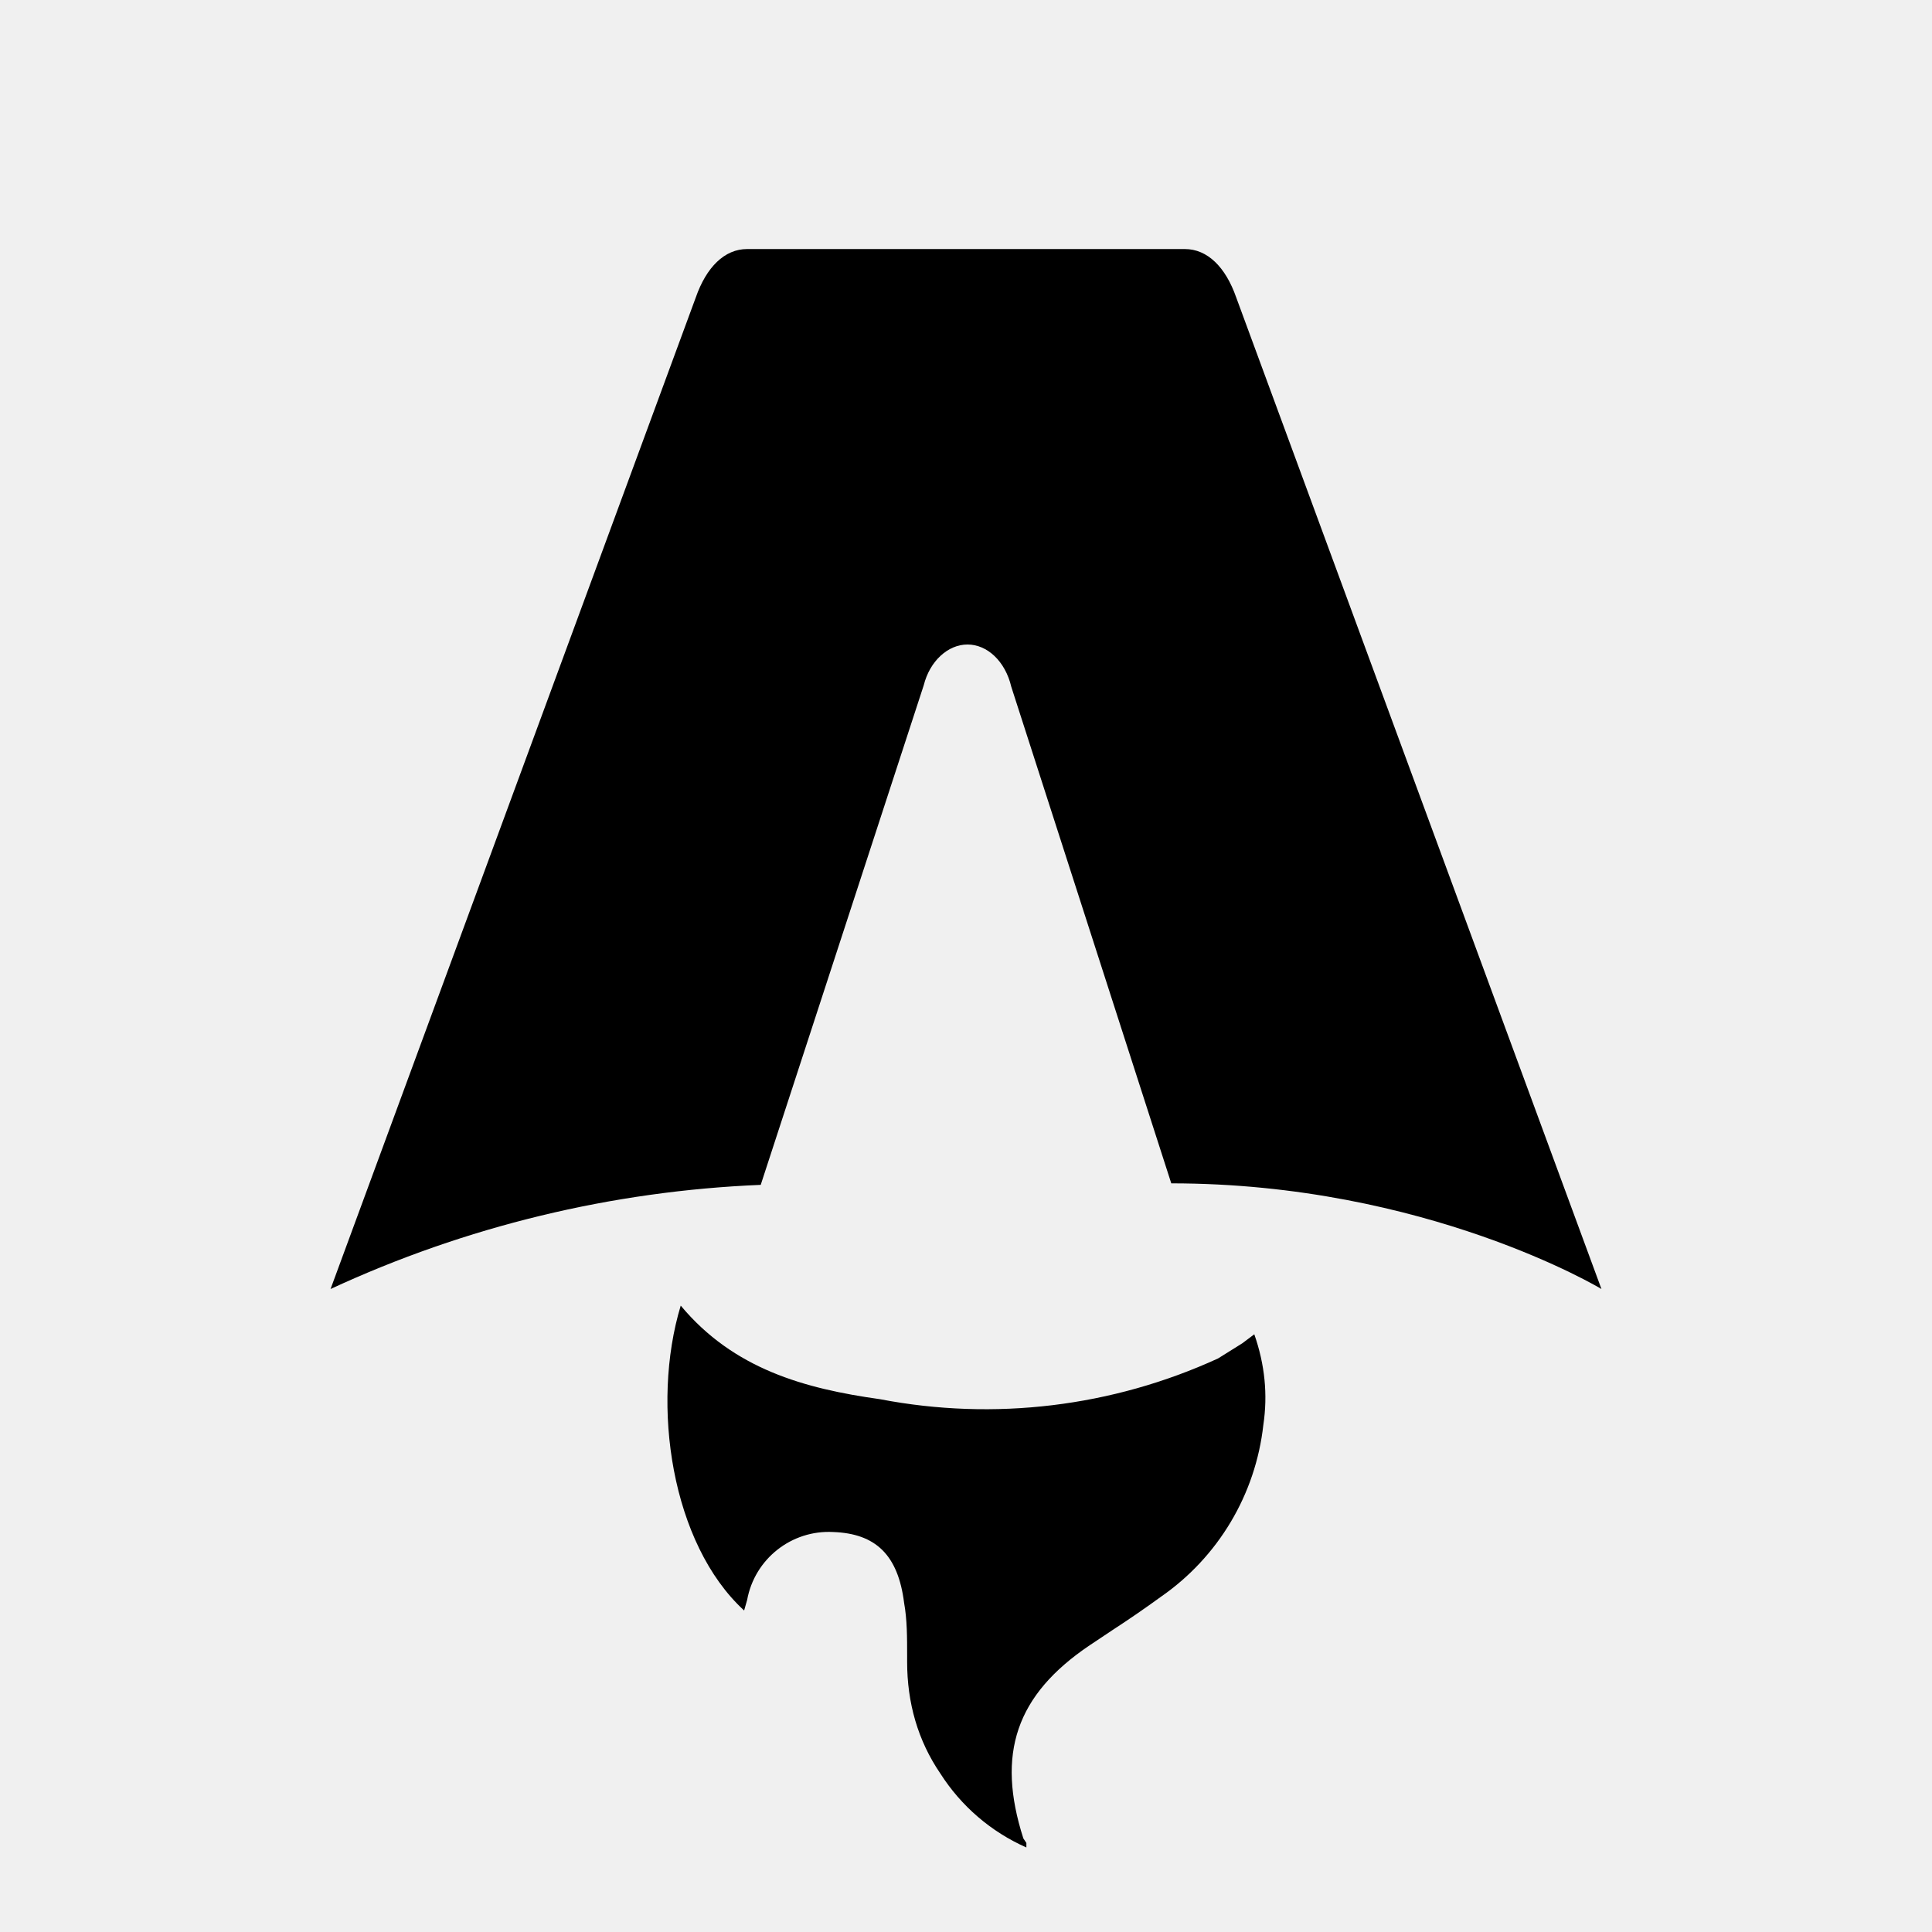
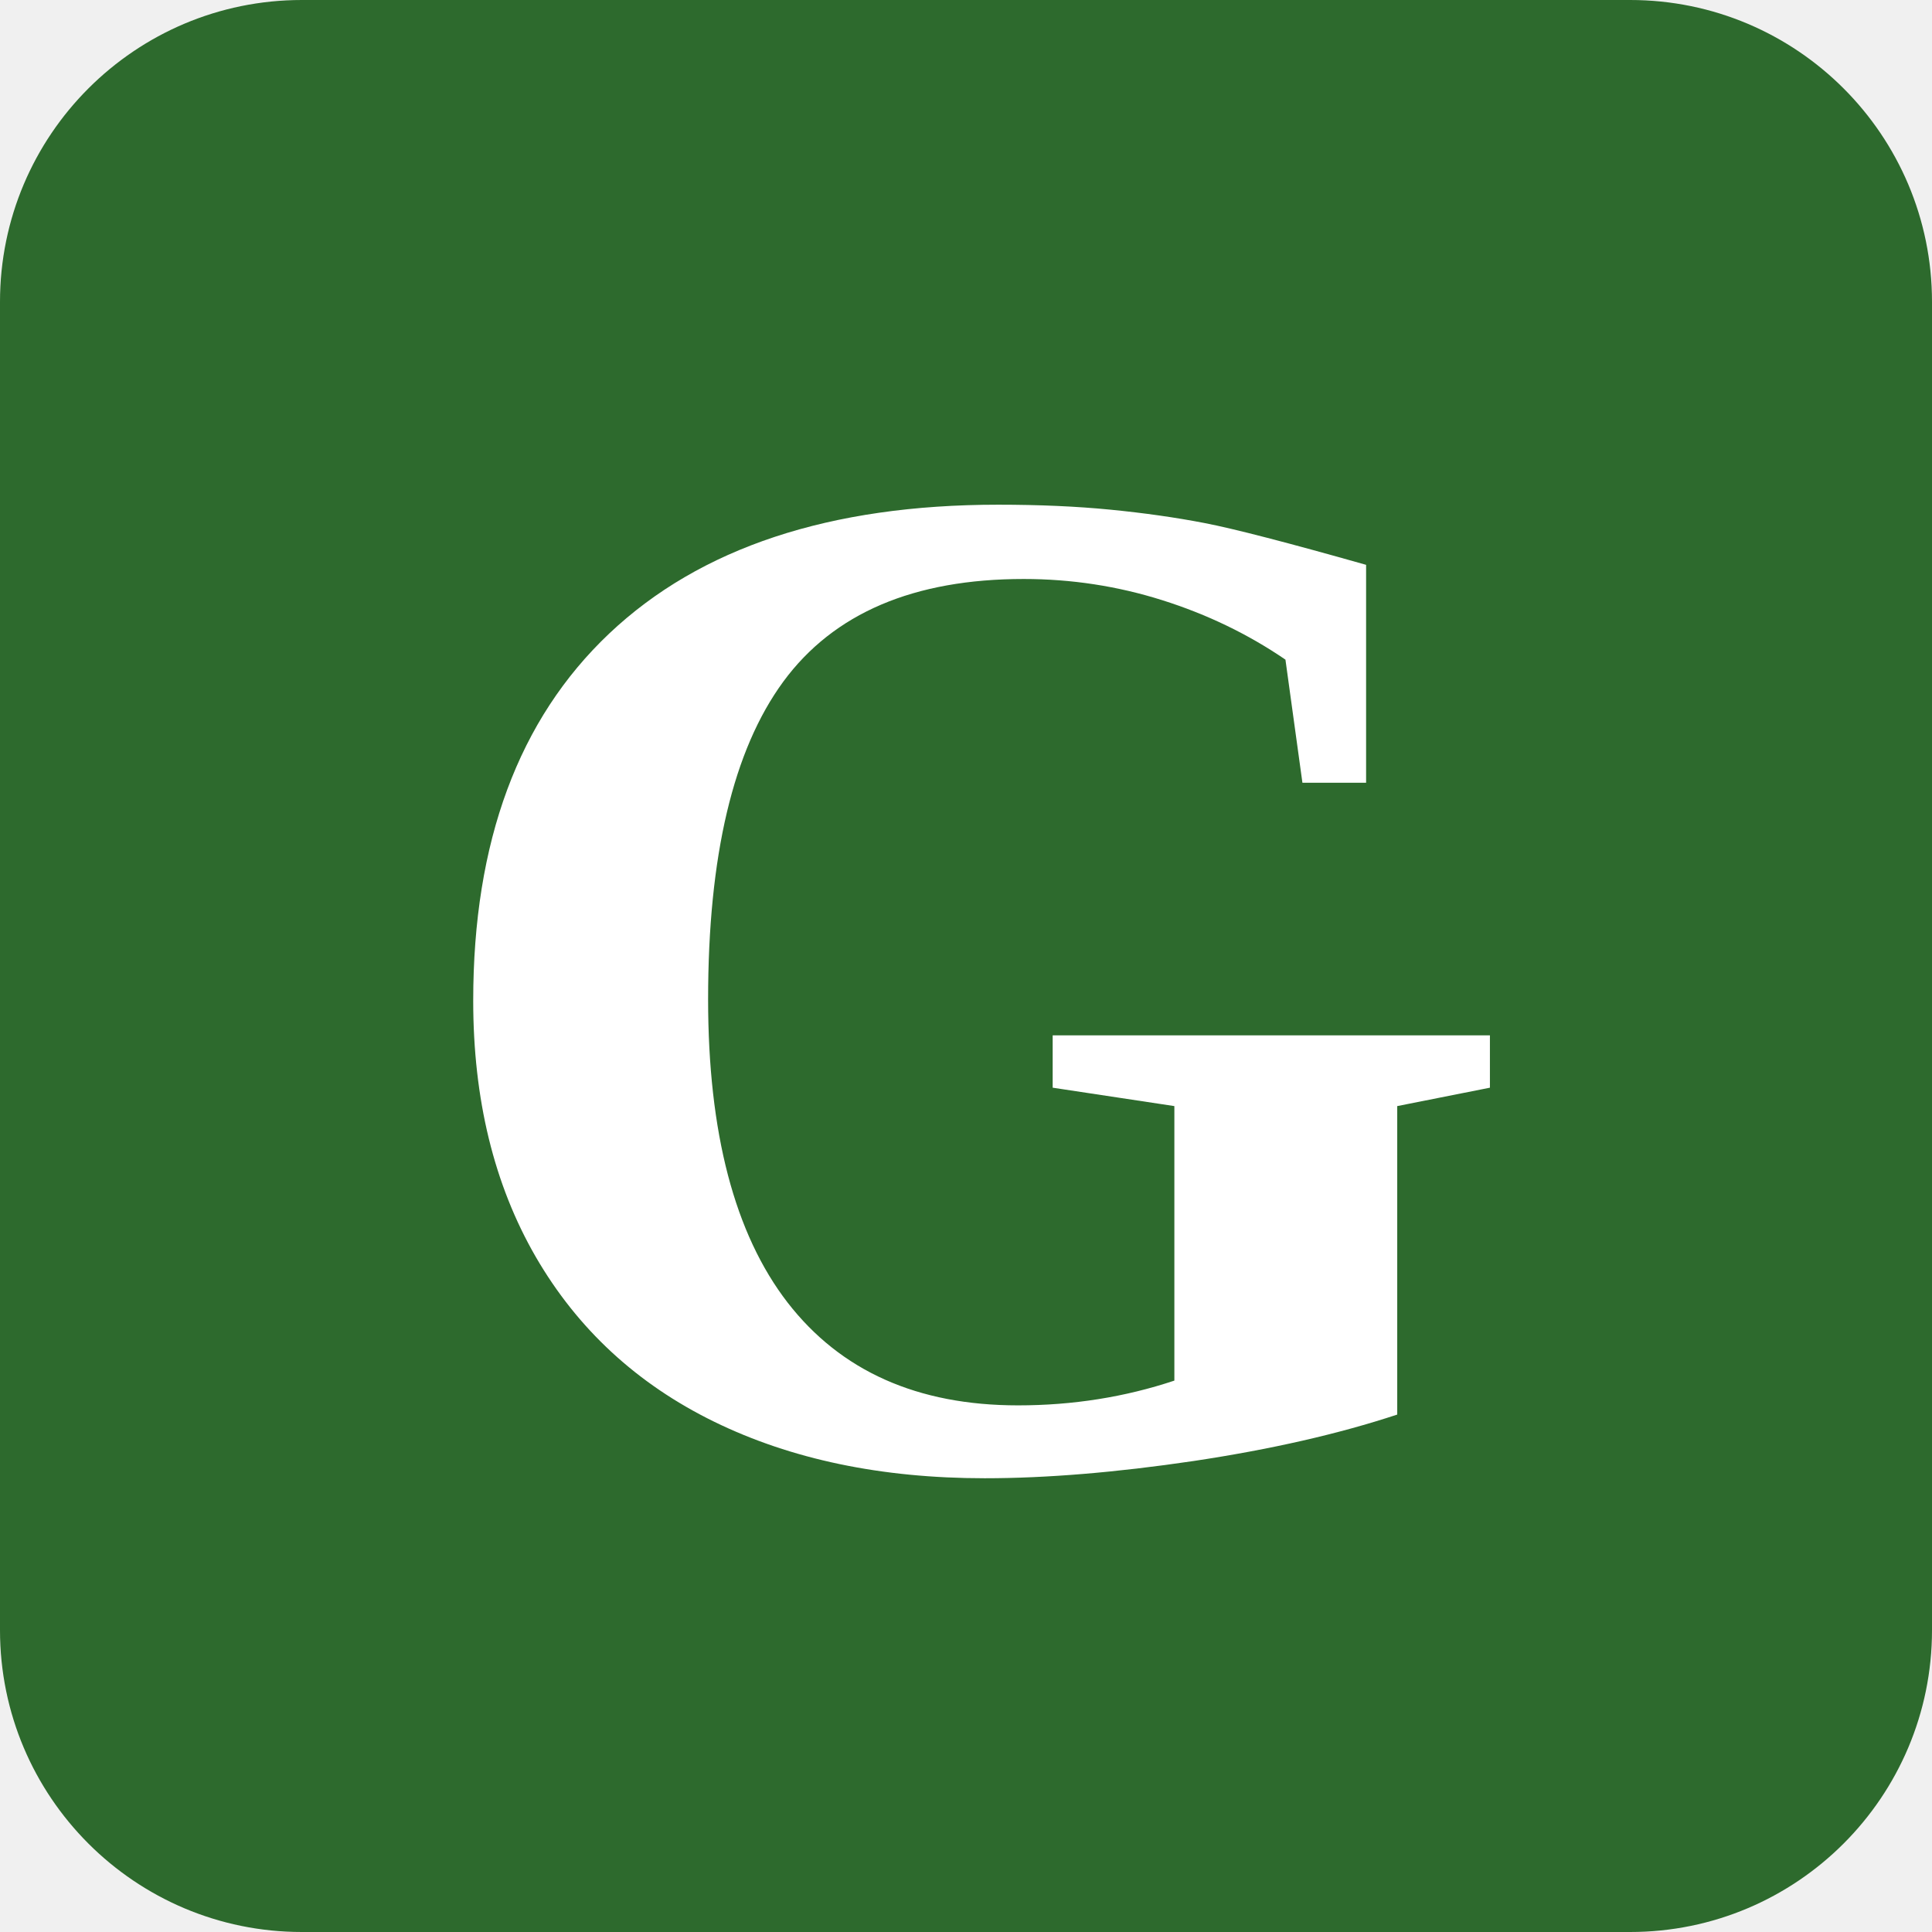
- <svg xmlns="http://www.w3.org/2000/svg" fill="none" viewBox="0 0 128 128">
-   <path d="M50.4 78.5a75.1 75.1 0 0 0-28.5 6.9l24.2-65.7c.7-2 1.9-3.2 3.4-3.2h29c1.5 0 2.7 1.2 3.4 3.2l24.2 65.7s-11.6-7-28.5-7L67 45.5c-.4-1.7-1.6-2.8-2.9-2.8-1.3 0-2.5 1.1-2.9 2.7L50.4 78.5Zm-1.1 28.2Zm-4.2-20.2c-2 6.6-.6 15.8 4.2 20.2a17.5 17.5 0 0 1 .2-.7 5.5 5.5 0 0 1 5.7-4.5c2.8.1 4.3 1.5 4.7 4.7.2 1.1.2 2.3.2 3.5v.4c0 2.7.7 5.2 2.2 7.4a13 13 0 0 0 5.7 4.9v-.3l-.2-.3c-1.8-5.6-.5-9.5 4.4-12.8l1.5-1a73 73 0 0 0 3.2-2.2 16 16 0 0 0 6.8-11.4c.3-2 .1-4-.6-6l-.8.6-1.6 1a37 37 0 0 1-22.4 2.7c-5-.7-9.7-2-13.2-6.2Z" />
-   <style>
-         path { fill: #000; }
-         @media (prefers-color-scheme: dark) {
-             path { fill: #FFF; }
-         }
-     </style>
+ <svg xmlns="http://www.w3.org/2000/svg" viewBox="0 0 128 128">
+   <rect width="128" height="128" rx="20" fill="#2D6A2D" />
+   <text x="64" y="97" font-family="Georgia, 'Times New Roman', serif" font-size="96" font-weight="bold" text-anchor="middle" fill="#FFFFFF">G</text>
</svg>
